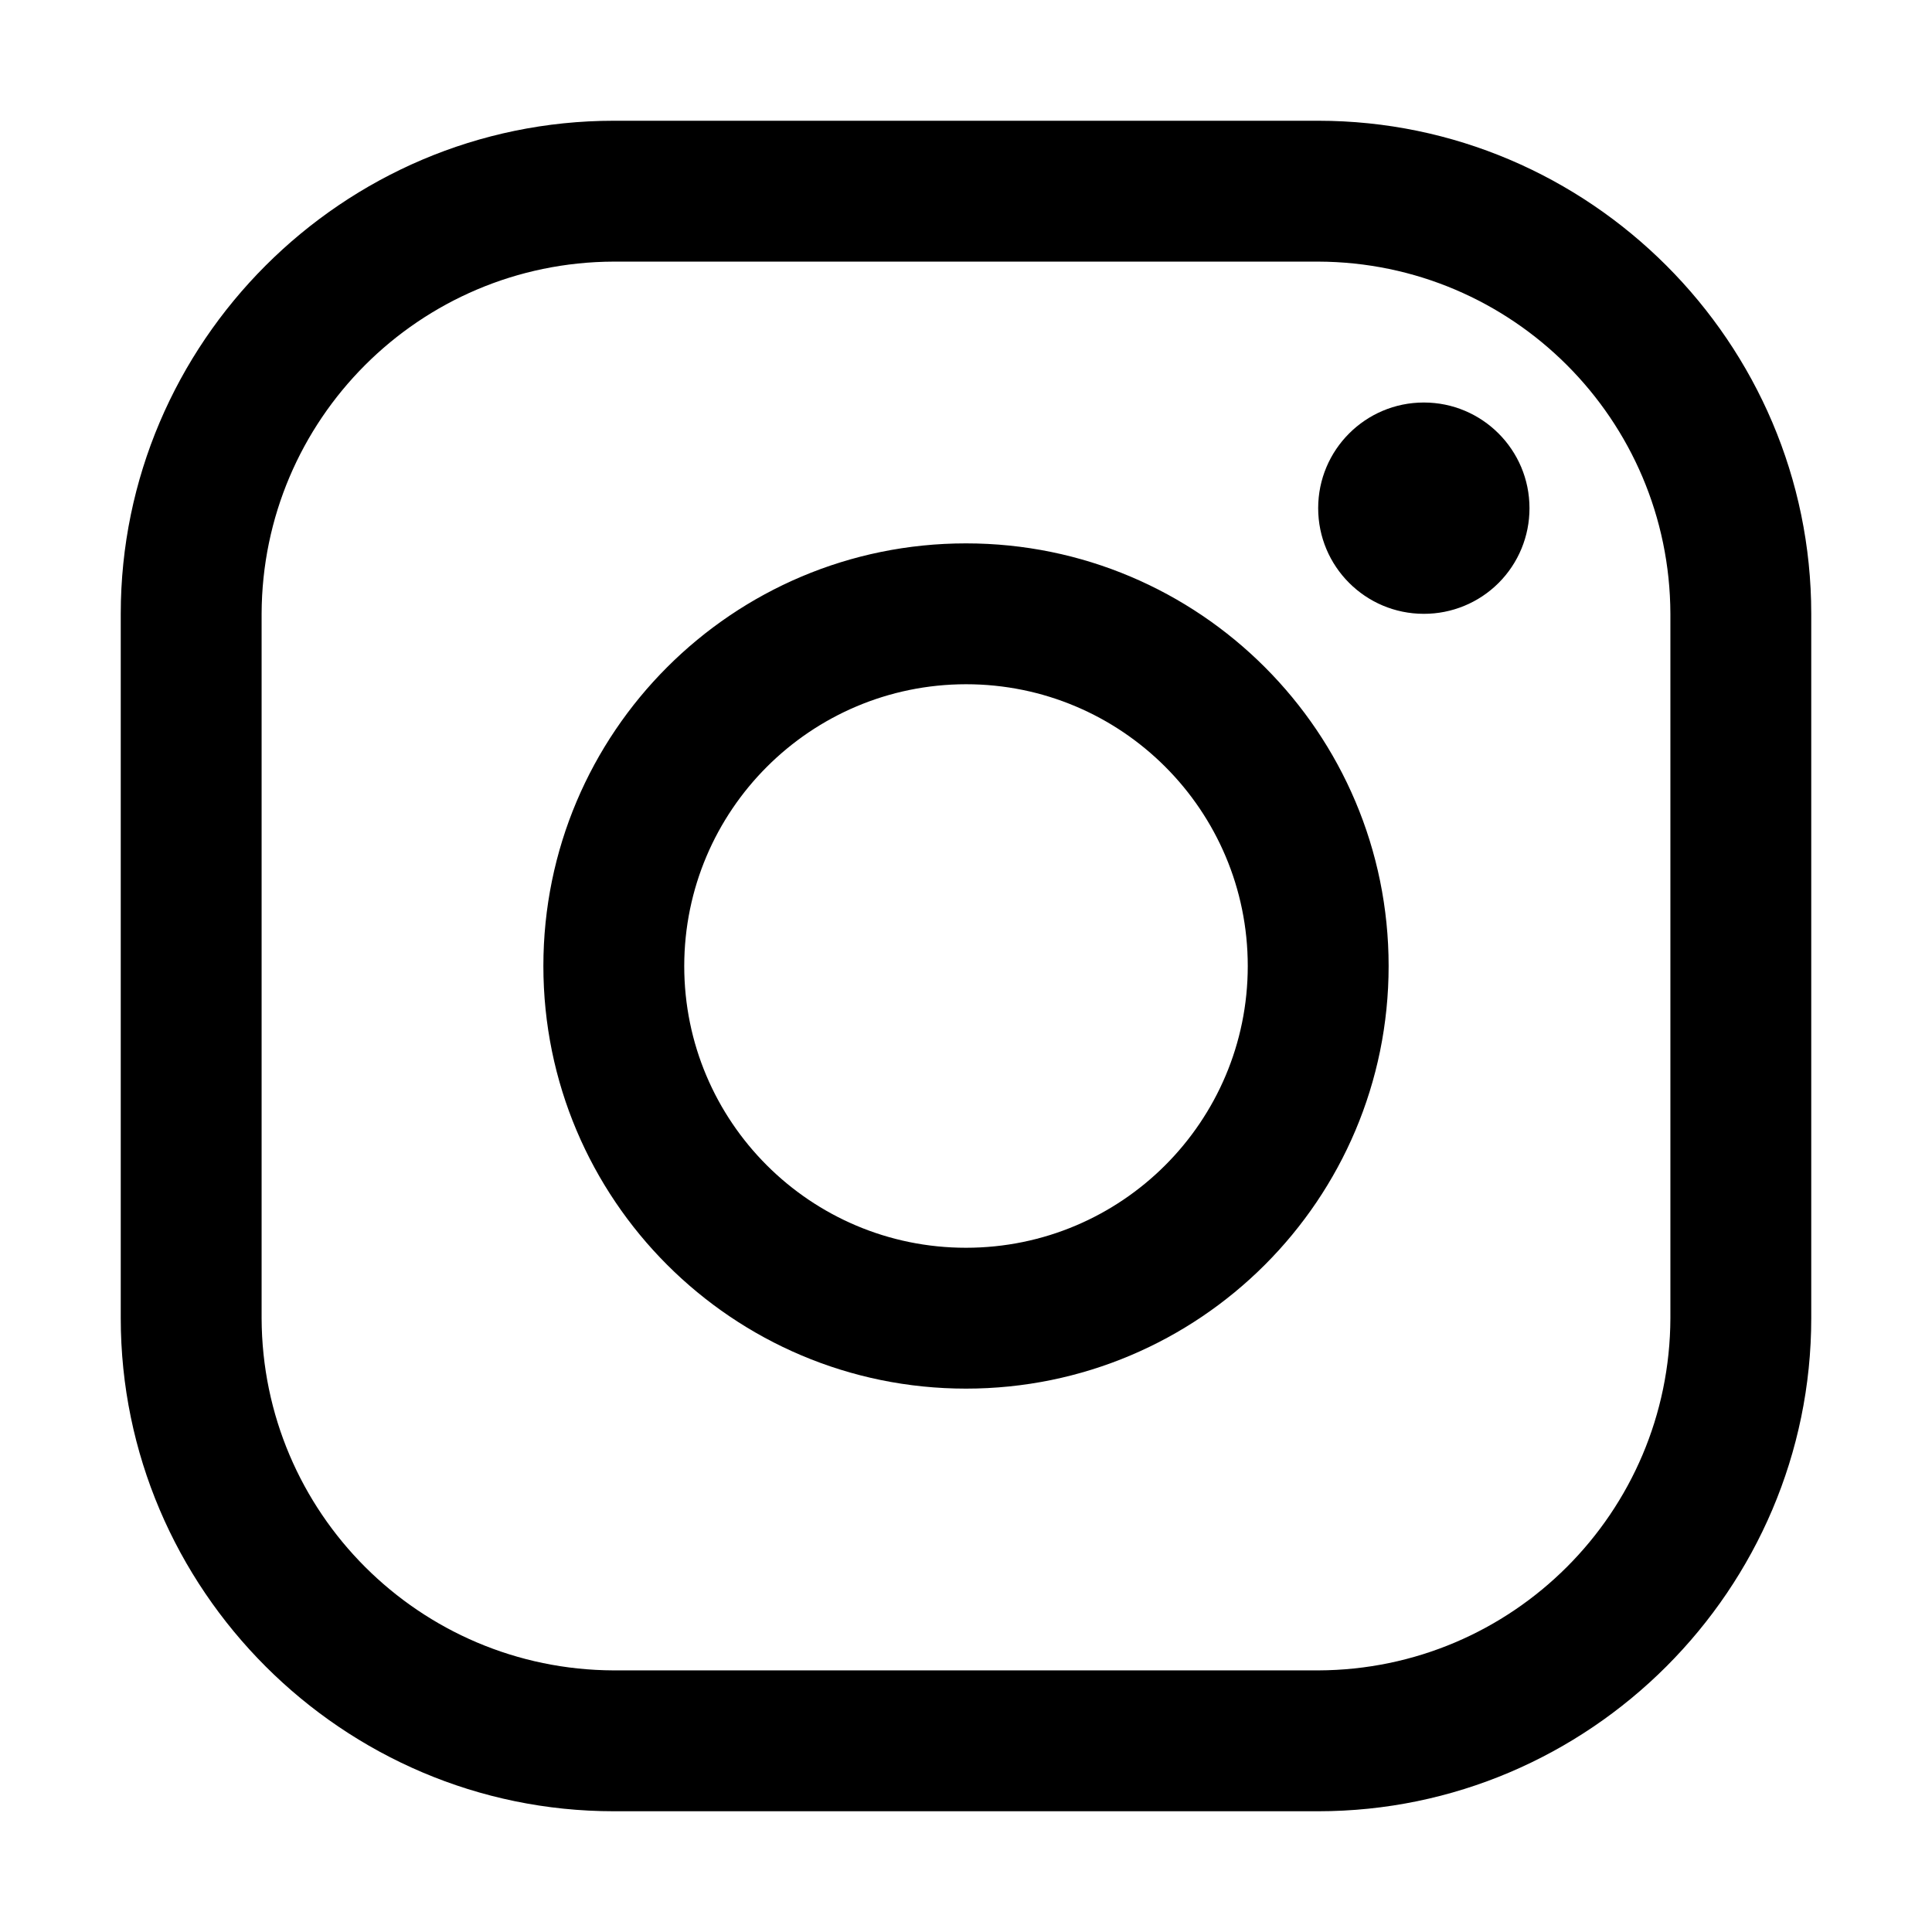
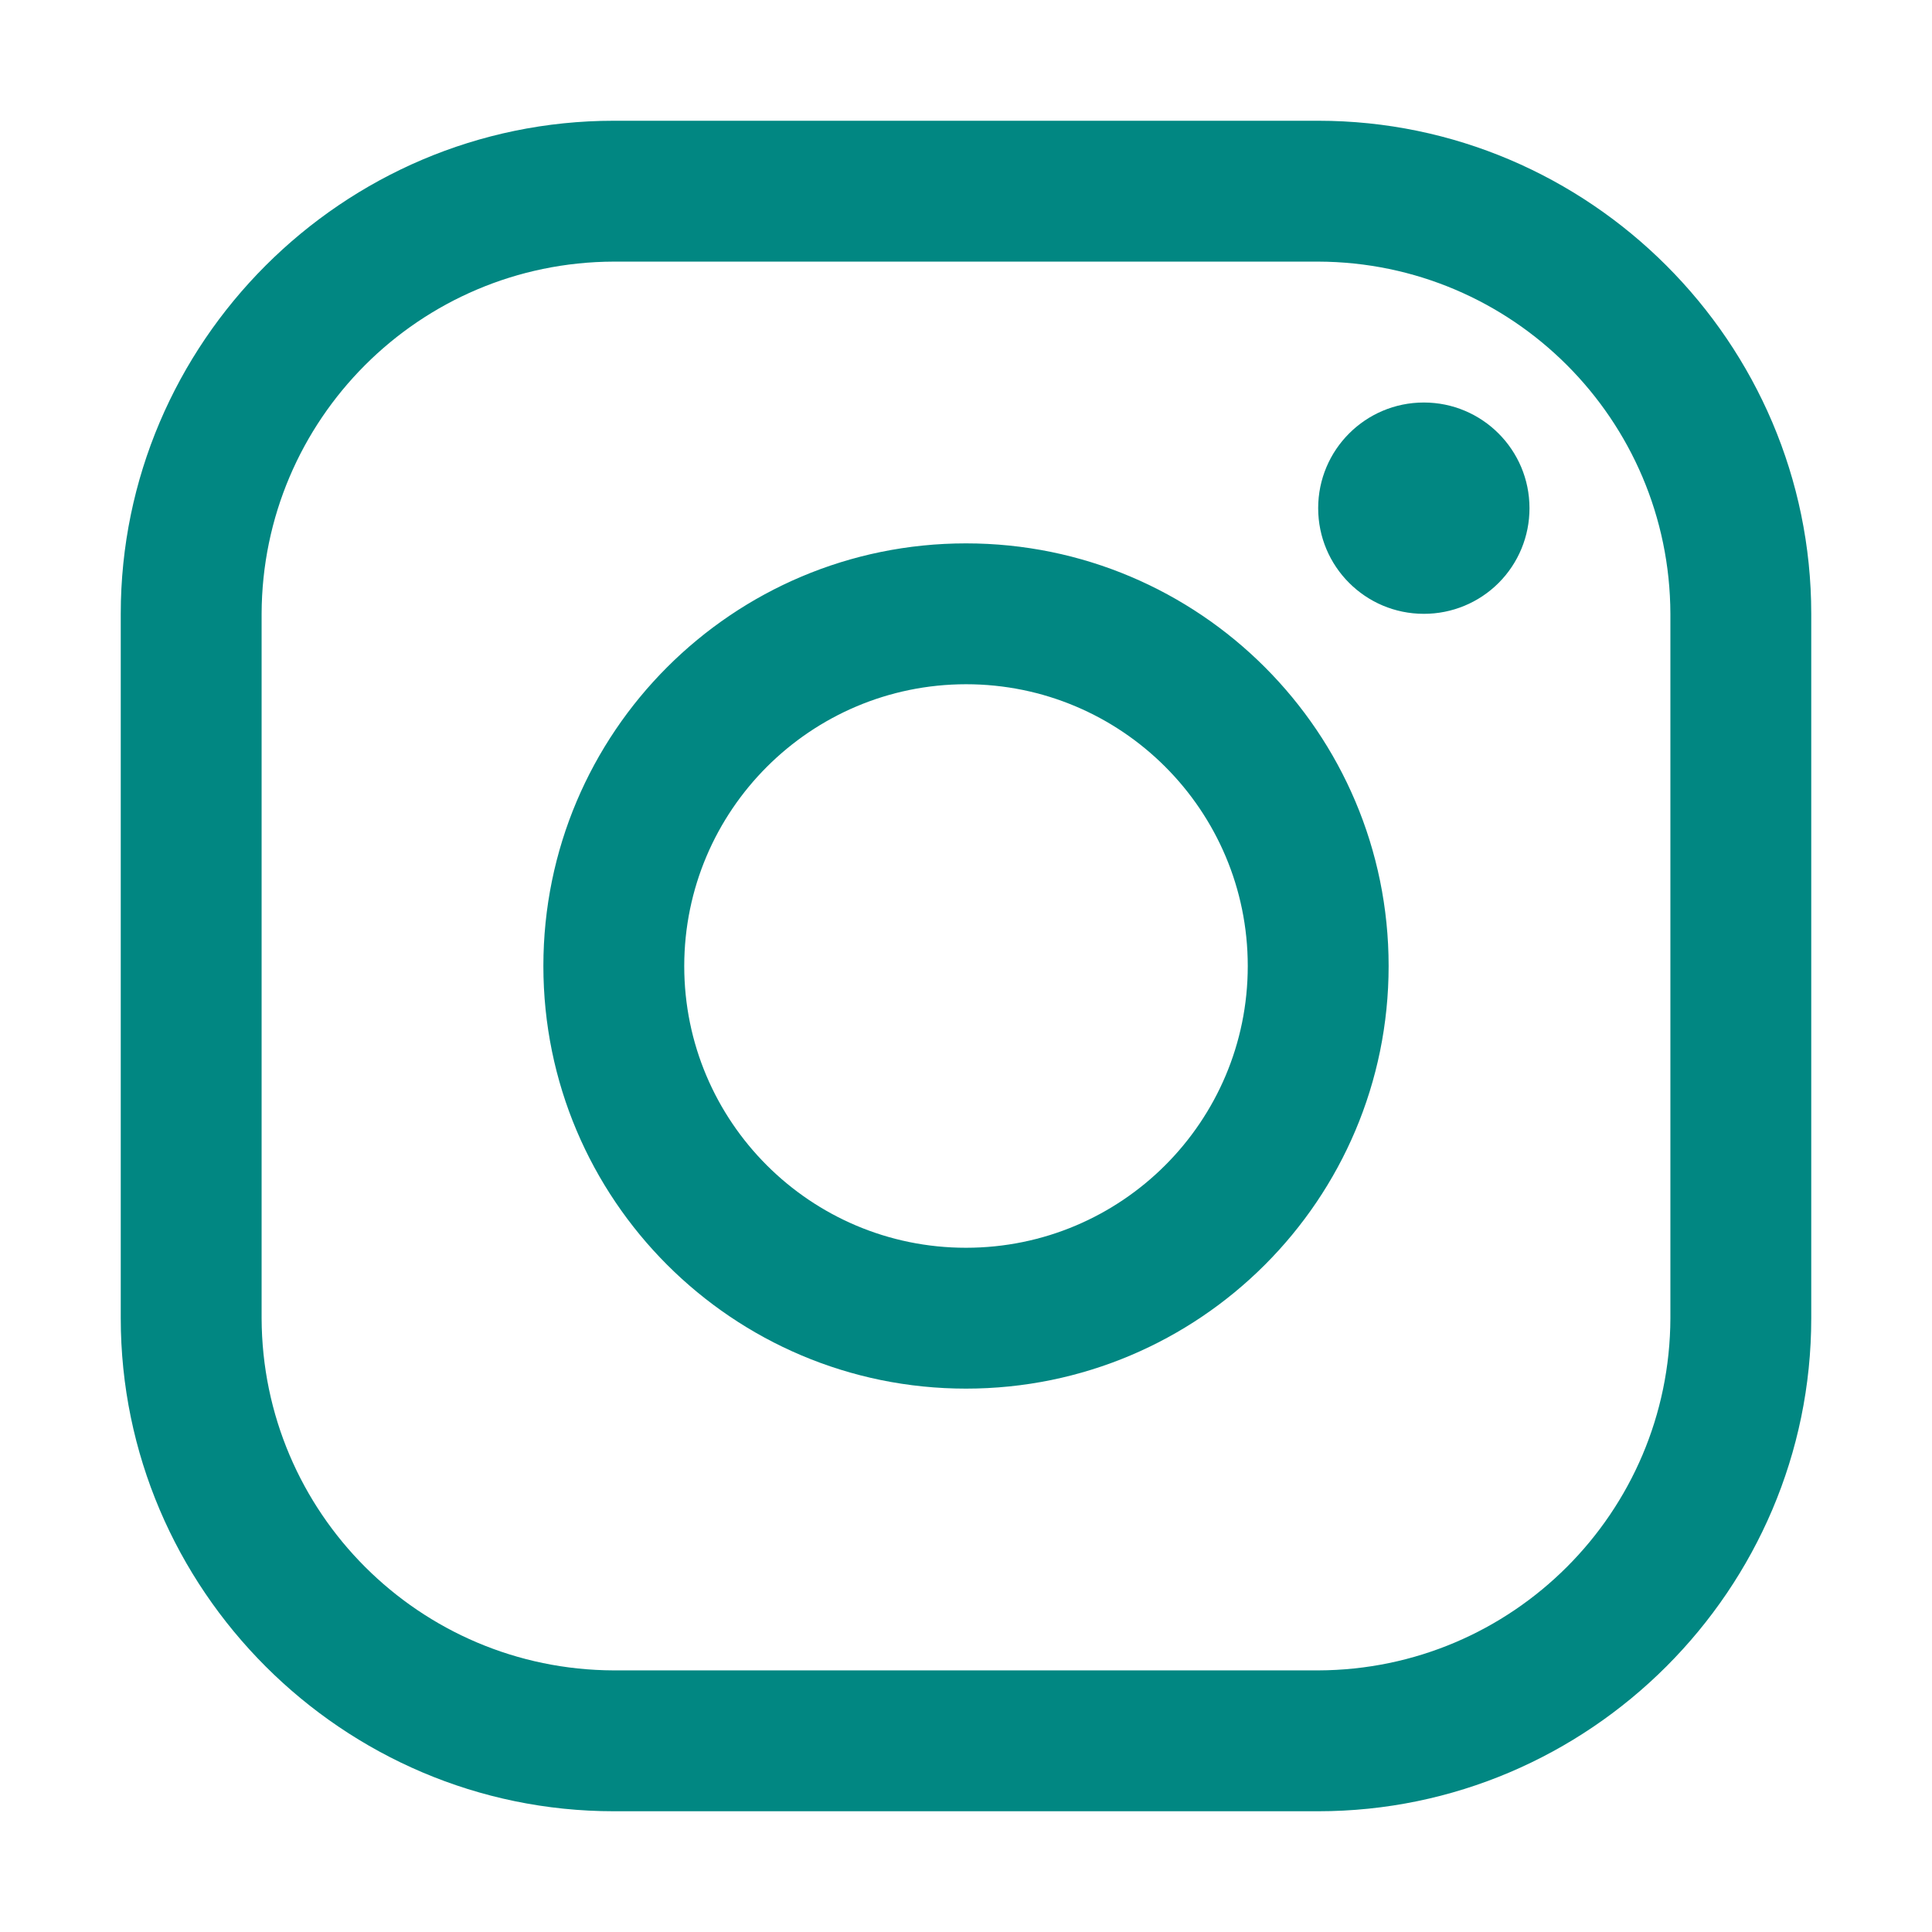
- <svg xmlns="http://www.w3.org/2000/svg" class="ionicon" viewBox="0 0 512 512">
+ <svg xmlns="http://www.w3.org/2000/svg" class="ionicon" viewBox="0 0 512 512" fill="#018782">
  <path d="M349.33 69.33a93.62 93.62 0 0193.34 93.34v186.66a93.62 93.62 0 01-93.34 93.34H162.67a93.62 93.62 0 01-93.34-93.34V162.67a93.62 93.62 0 0193.34-93.34h186.66m0-37.33H162.67C90.8 32 32 90.8 32 162.67v186.66C32 421.2 90.8 480 162.67 480h186.66C421.2 480 480 421.2 480 349.33V162.67C480 90.8 421.2 32 349.33 32z" />
  <path d="M377.33 162.67a28 28 0 1128-28 27.94 27.94 0 01-28 28zM256 181.33A74.67 74.67 0 11181.33 256 74.75 74.75 0 01256 181.33m0-37.33a112 112 0 10112 112 112 112 0 00-112-112z" />
</svg>
